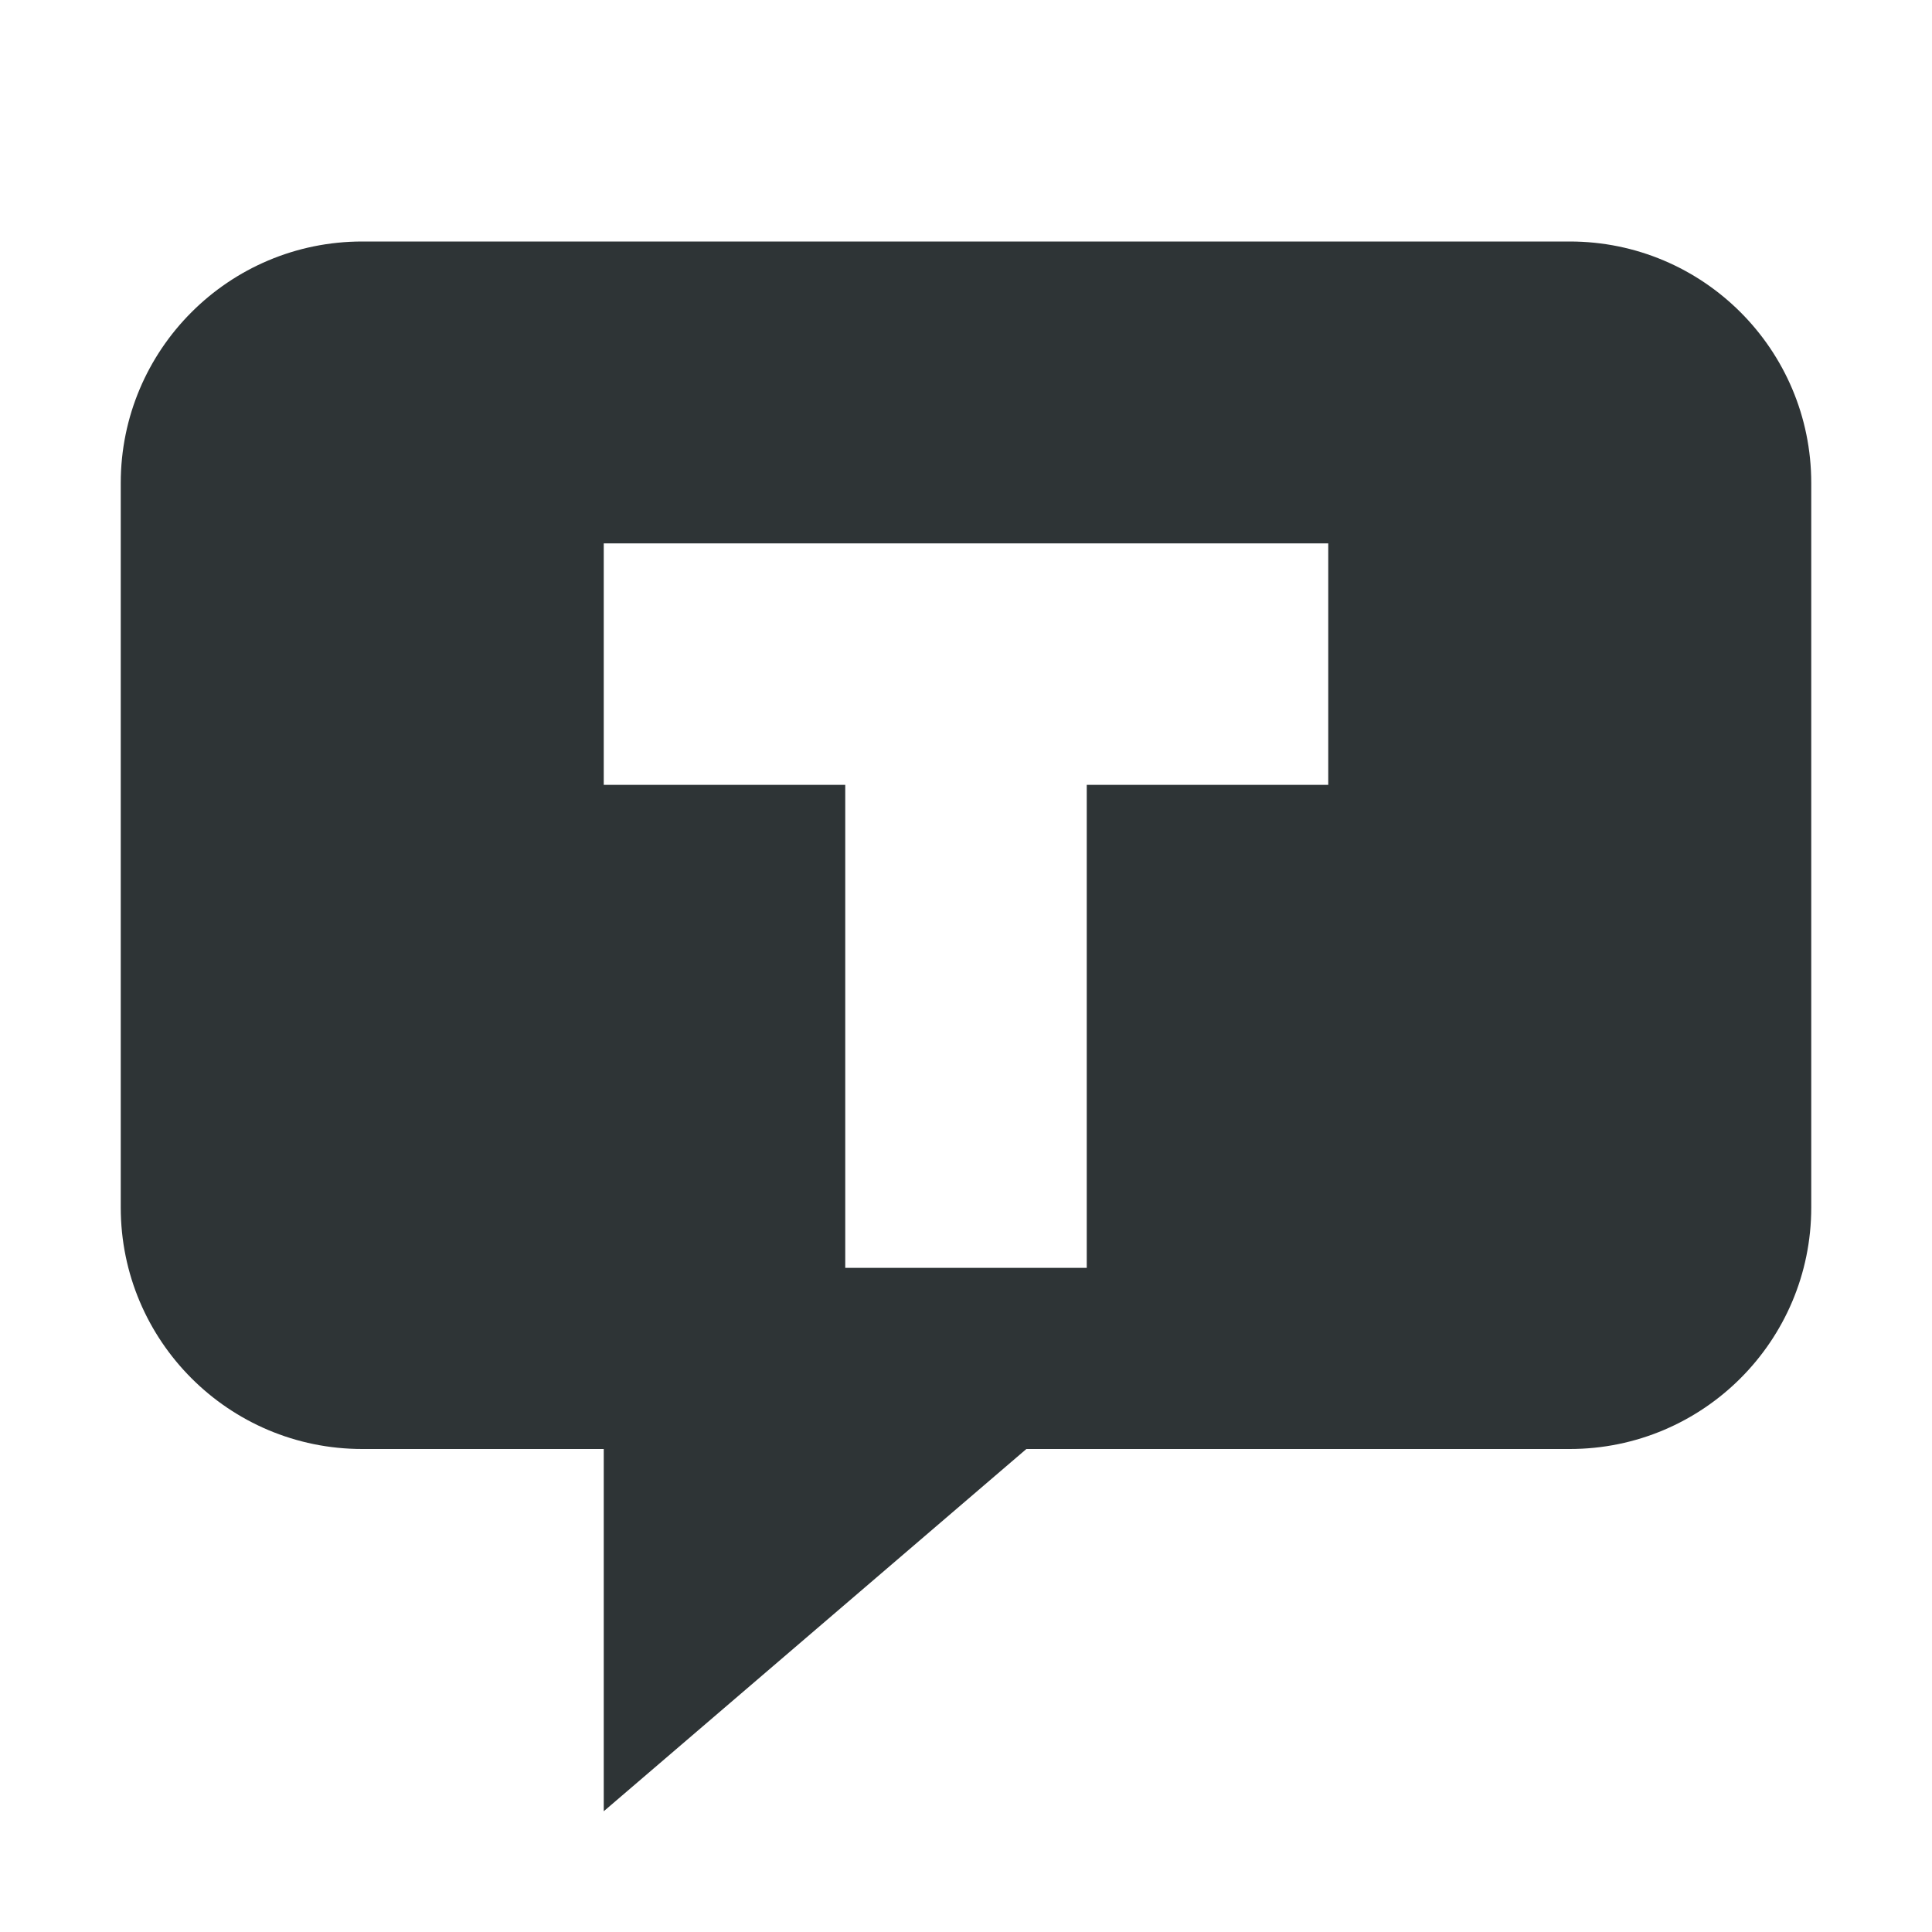
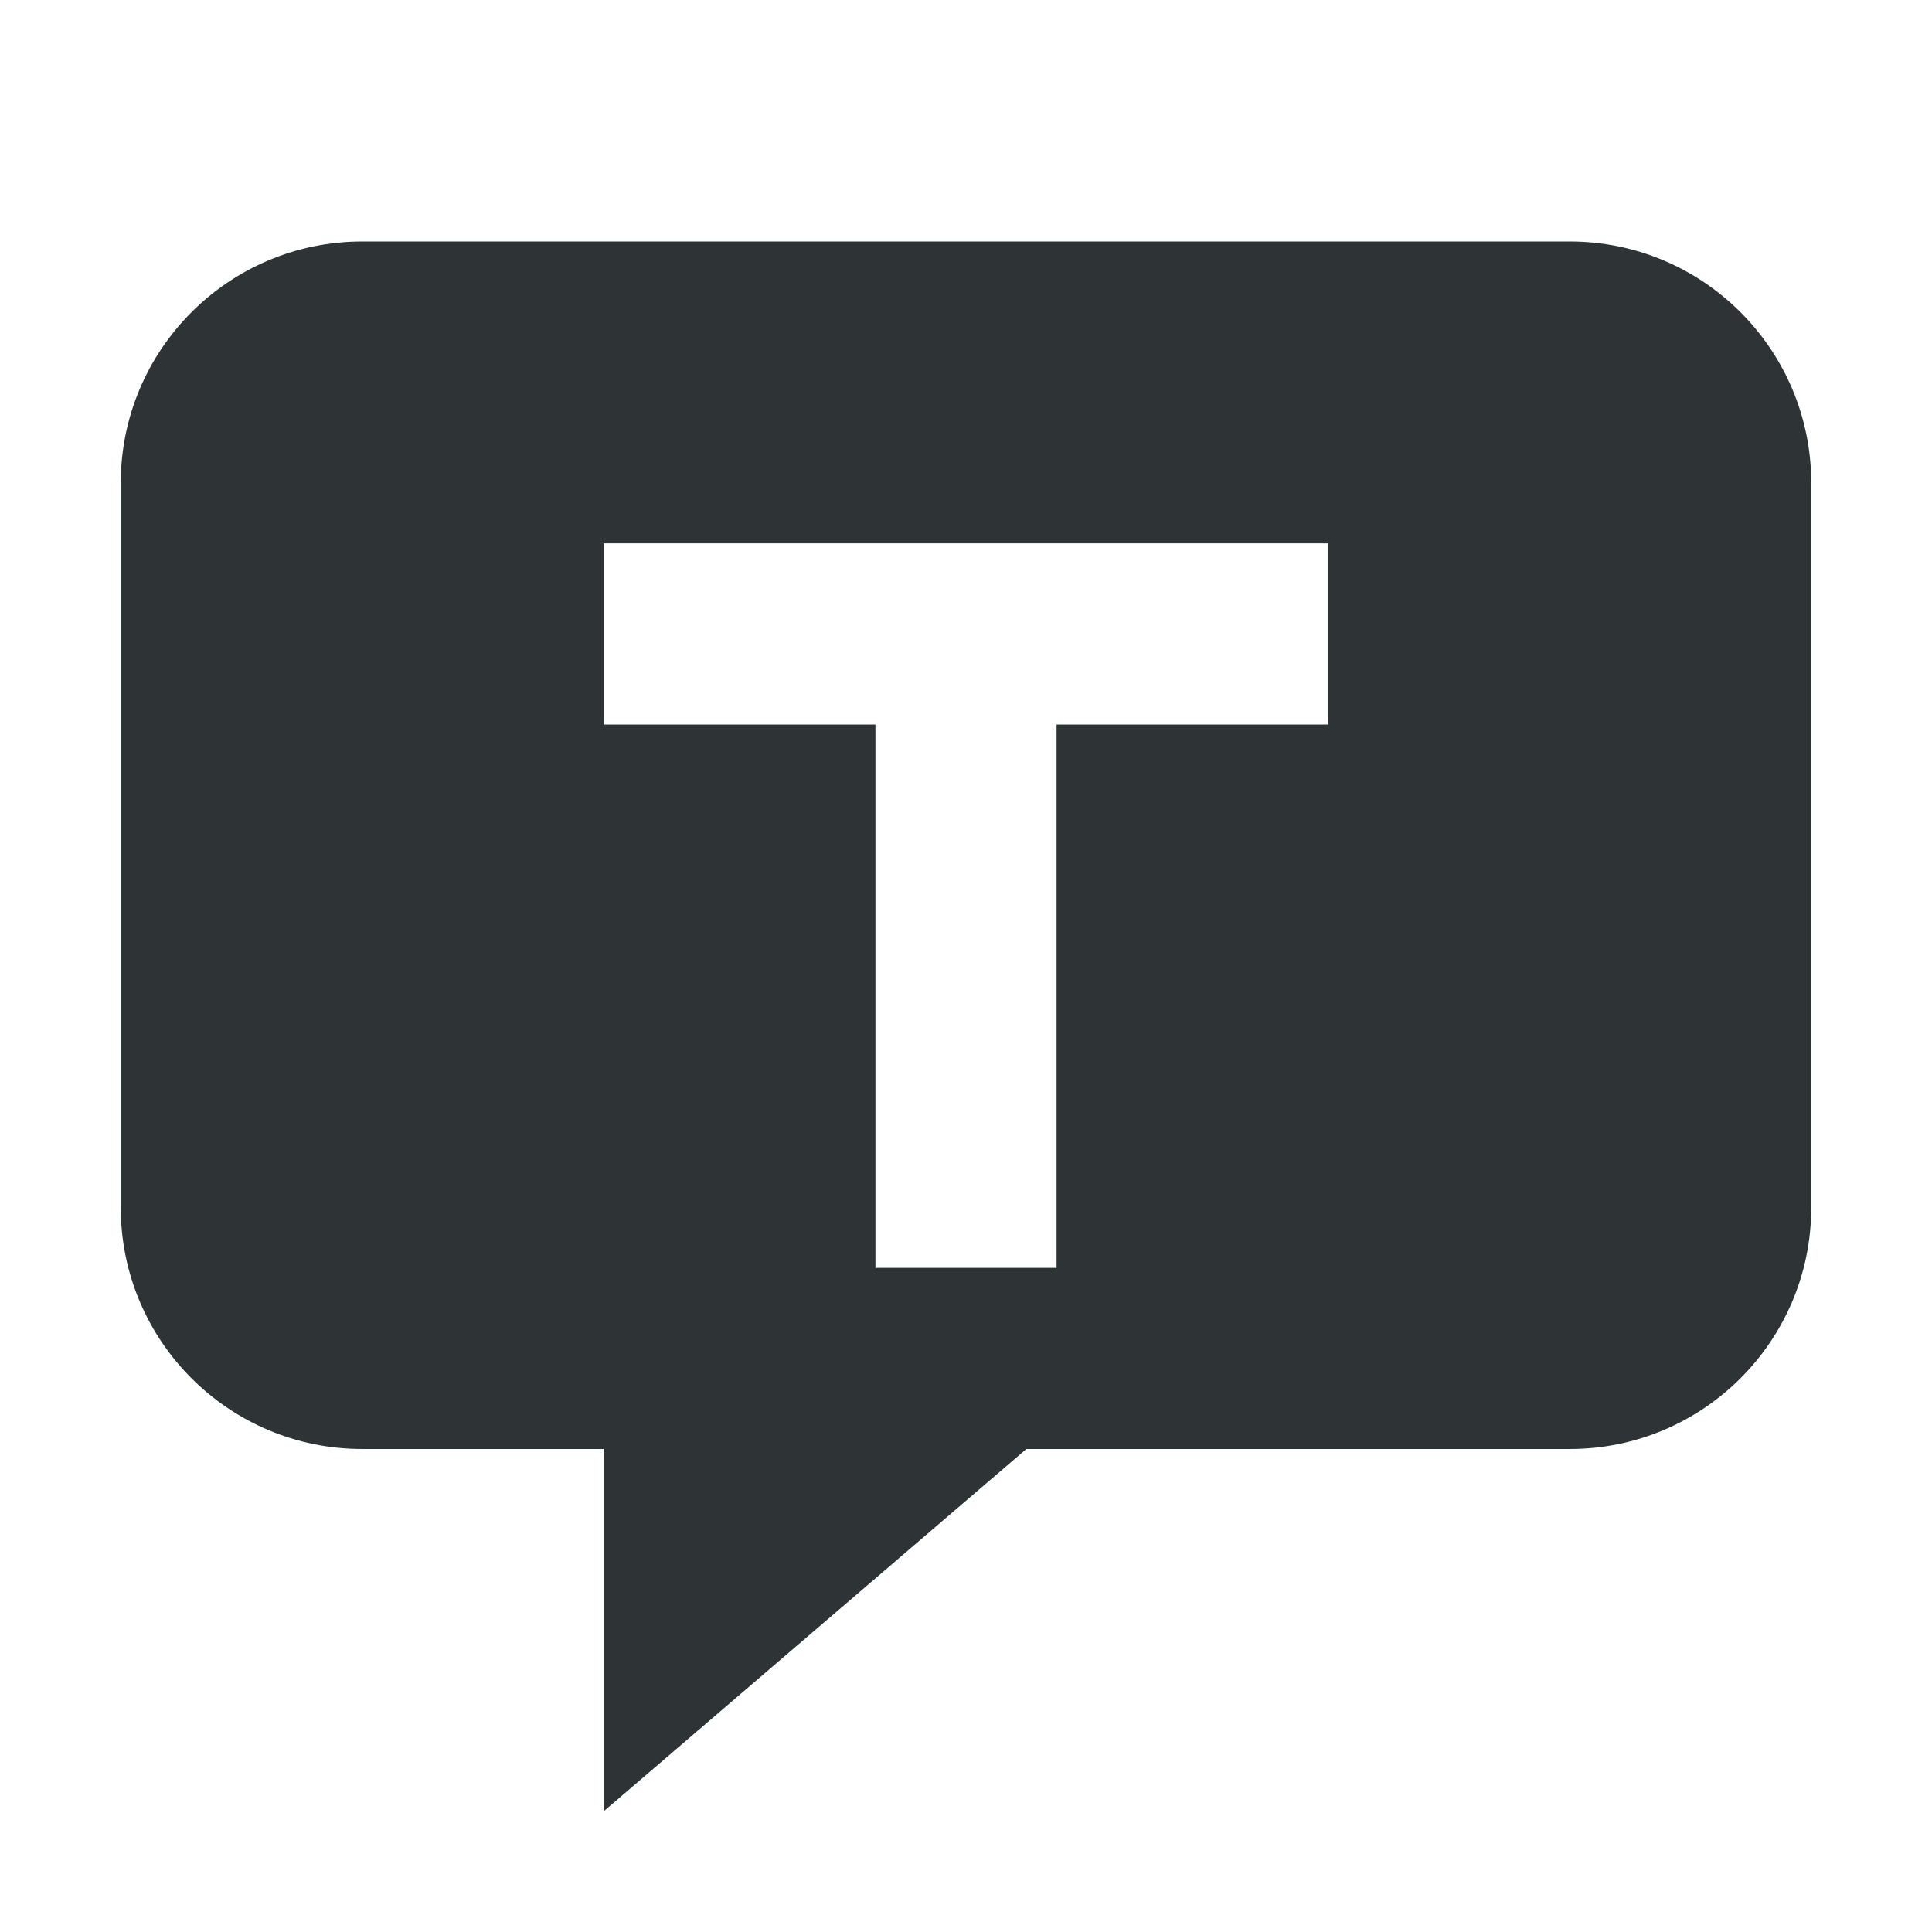
<svg xmlns="http://www.w3.org/2000/svg" width="16" height="16" viewBox="0 0 16 16" fill="#2e3436">
-   <path fill-rule="evenodd" d="     M3 2 h10 a2 2 0 0 1 2 2 v6 a2 2 0 0 1 -2 2 h-4.5 L5 15 V12 H3 a2 2 0 0 1 -2 -2 V4 a2 2 0 0 1 2 -2 Z     M5 4.5 h6 v2 h-2 v4 h-2 v-4 h-2 Z" />
+   <path fill-rule="evenodd" d="     M3 2 h10 a2 2 0 0 1 2 2 v6 a2 2 0 0 1 -2 2 h-4.5 L5 15 V12 H3 a2 2 0 0 1 -2 -2 V4 a2 2 0 0 1 2 -2 Z     M5 4.5 h6 v1.5 h-2.25 v4.5 h-1.5 v-4.5 h-2.25 Z" />
</svg>
